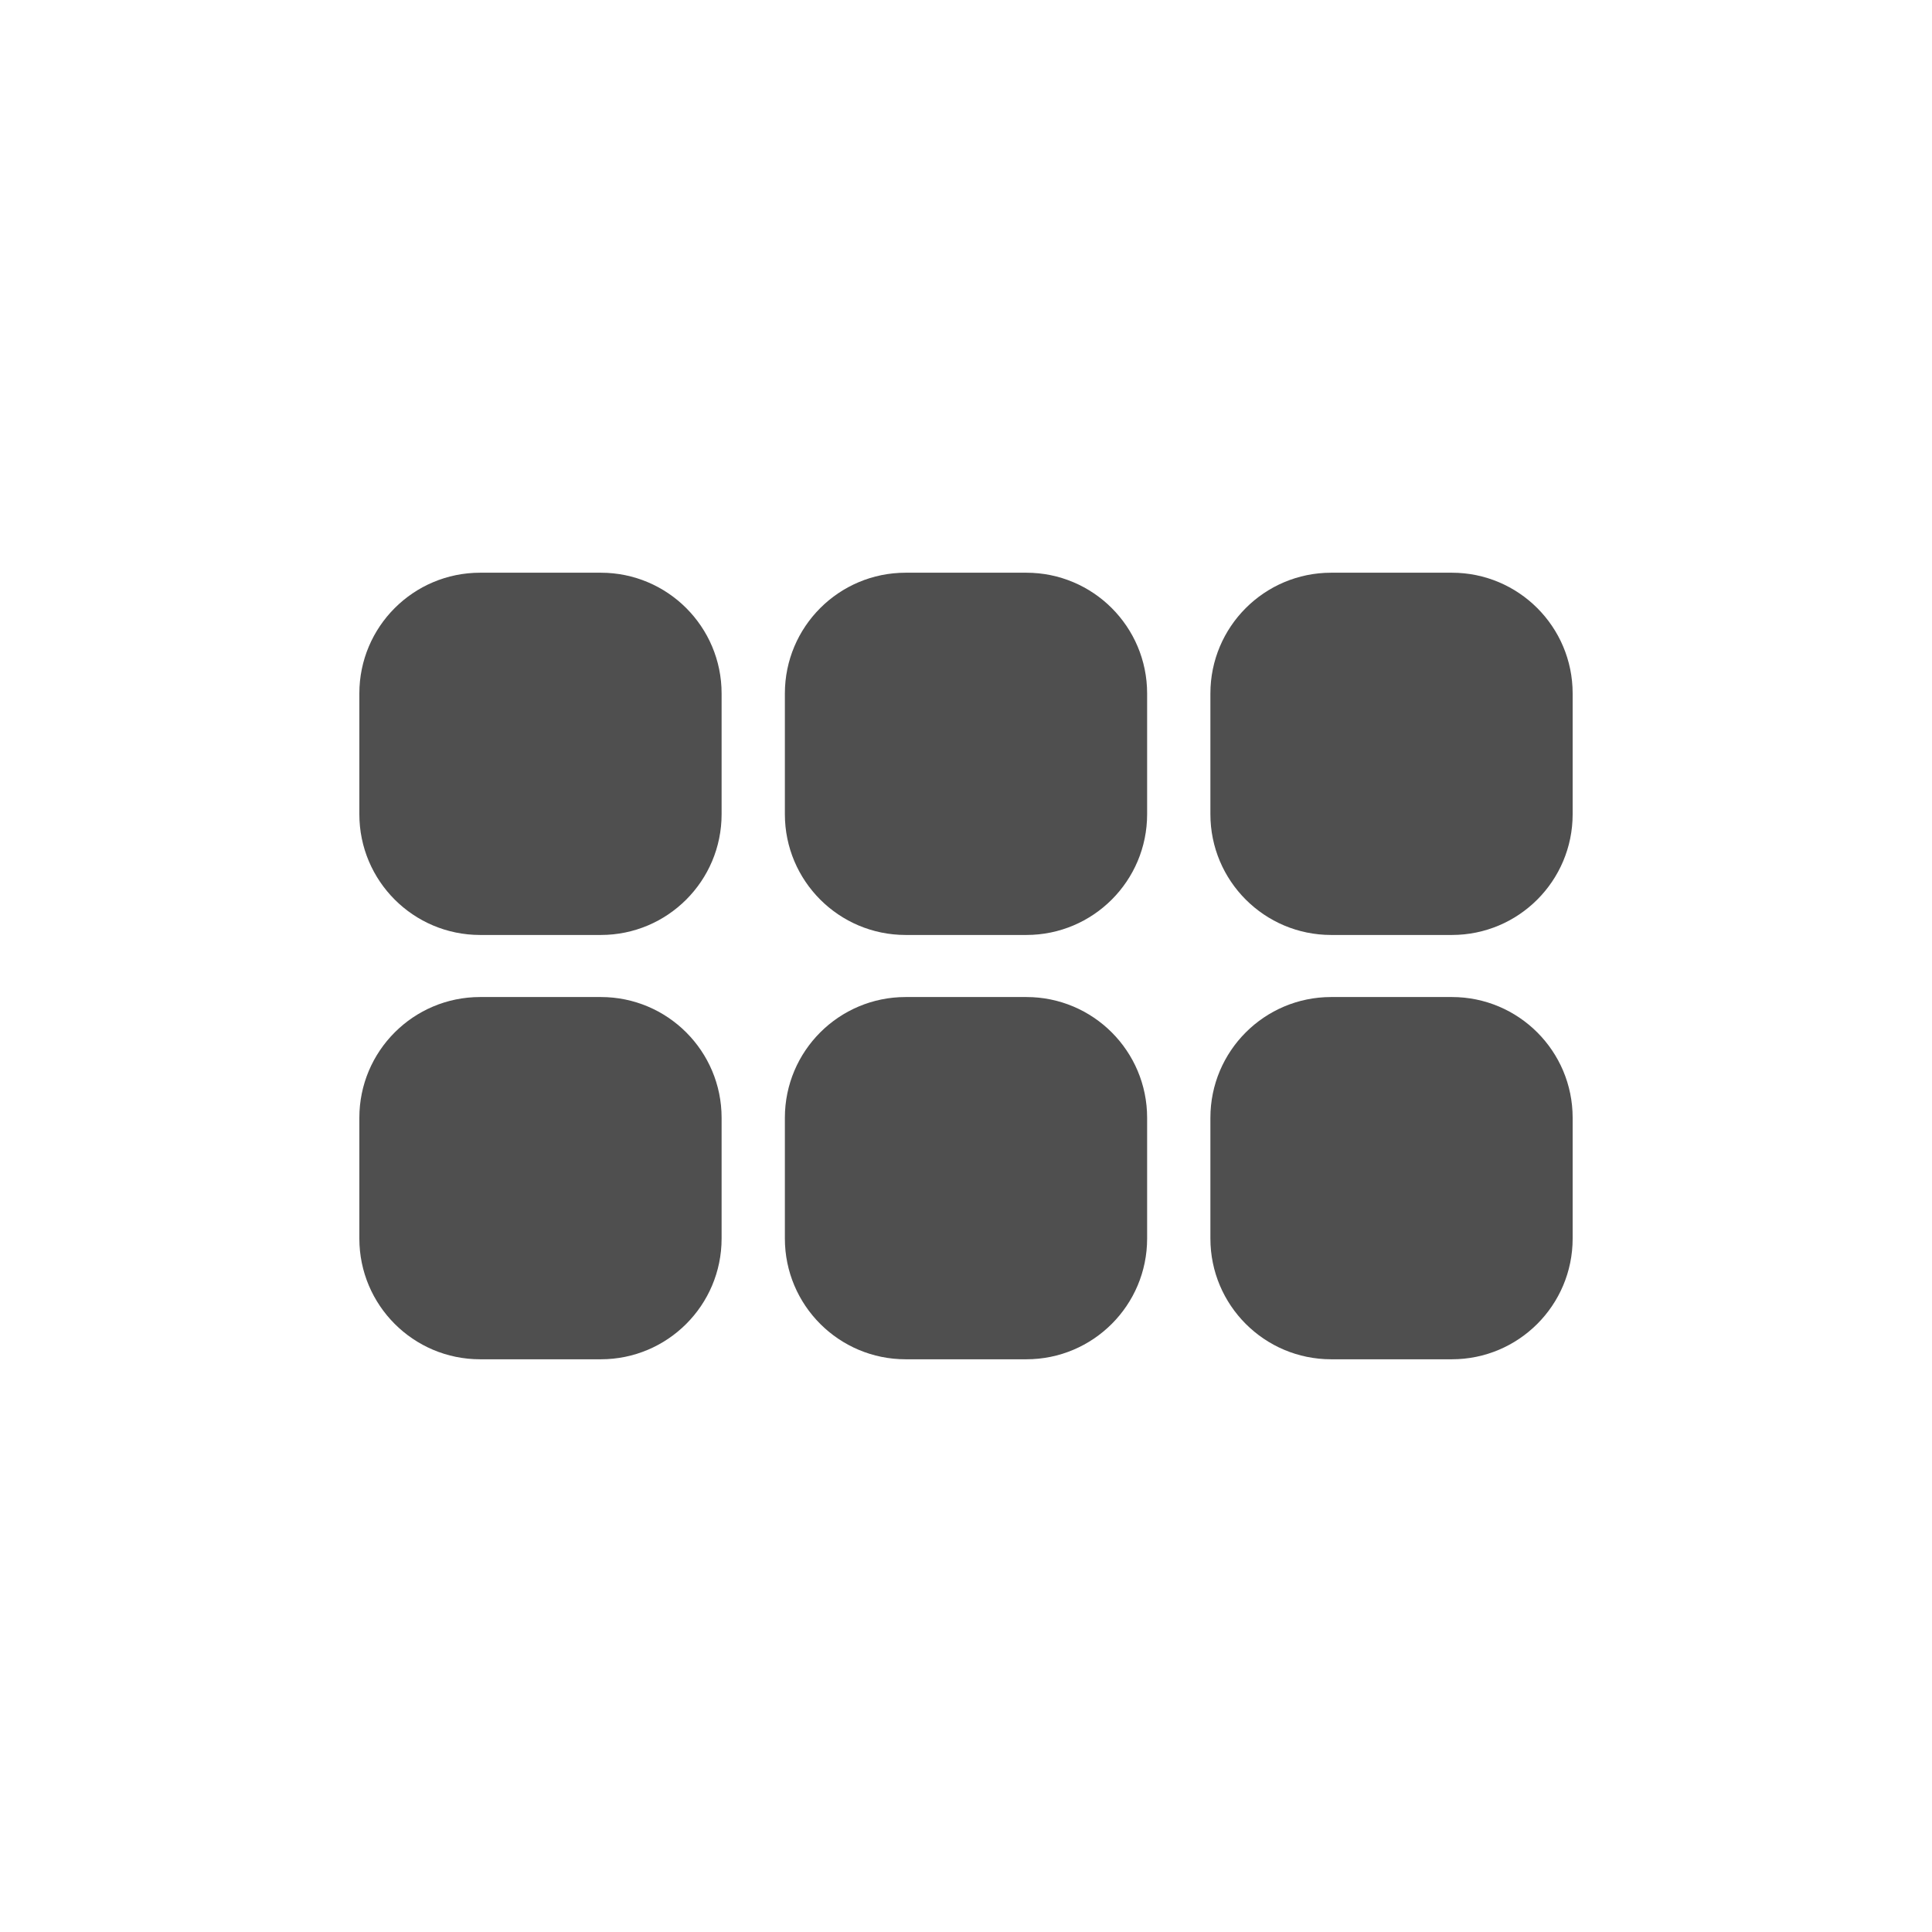
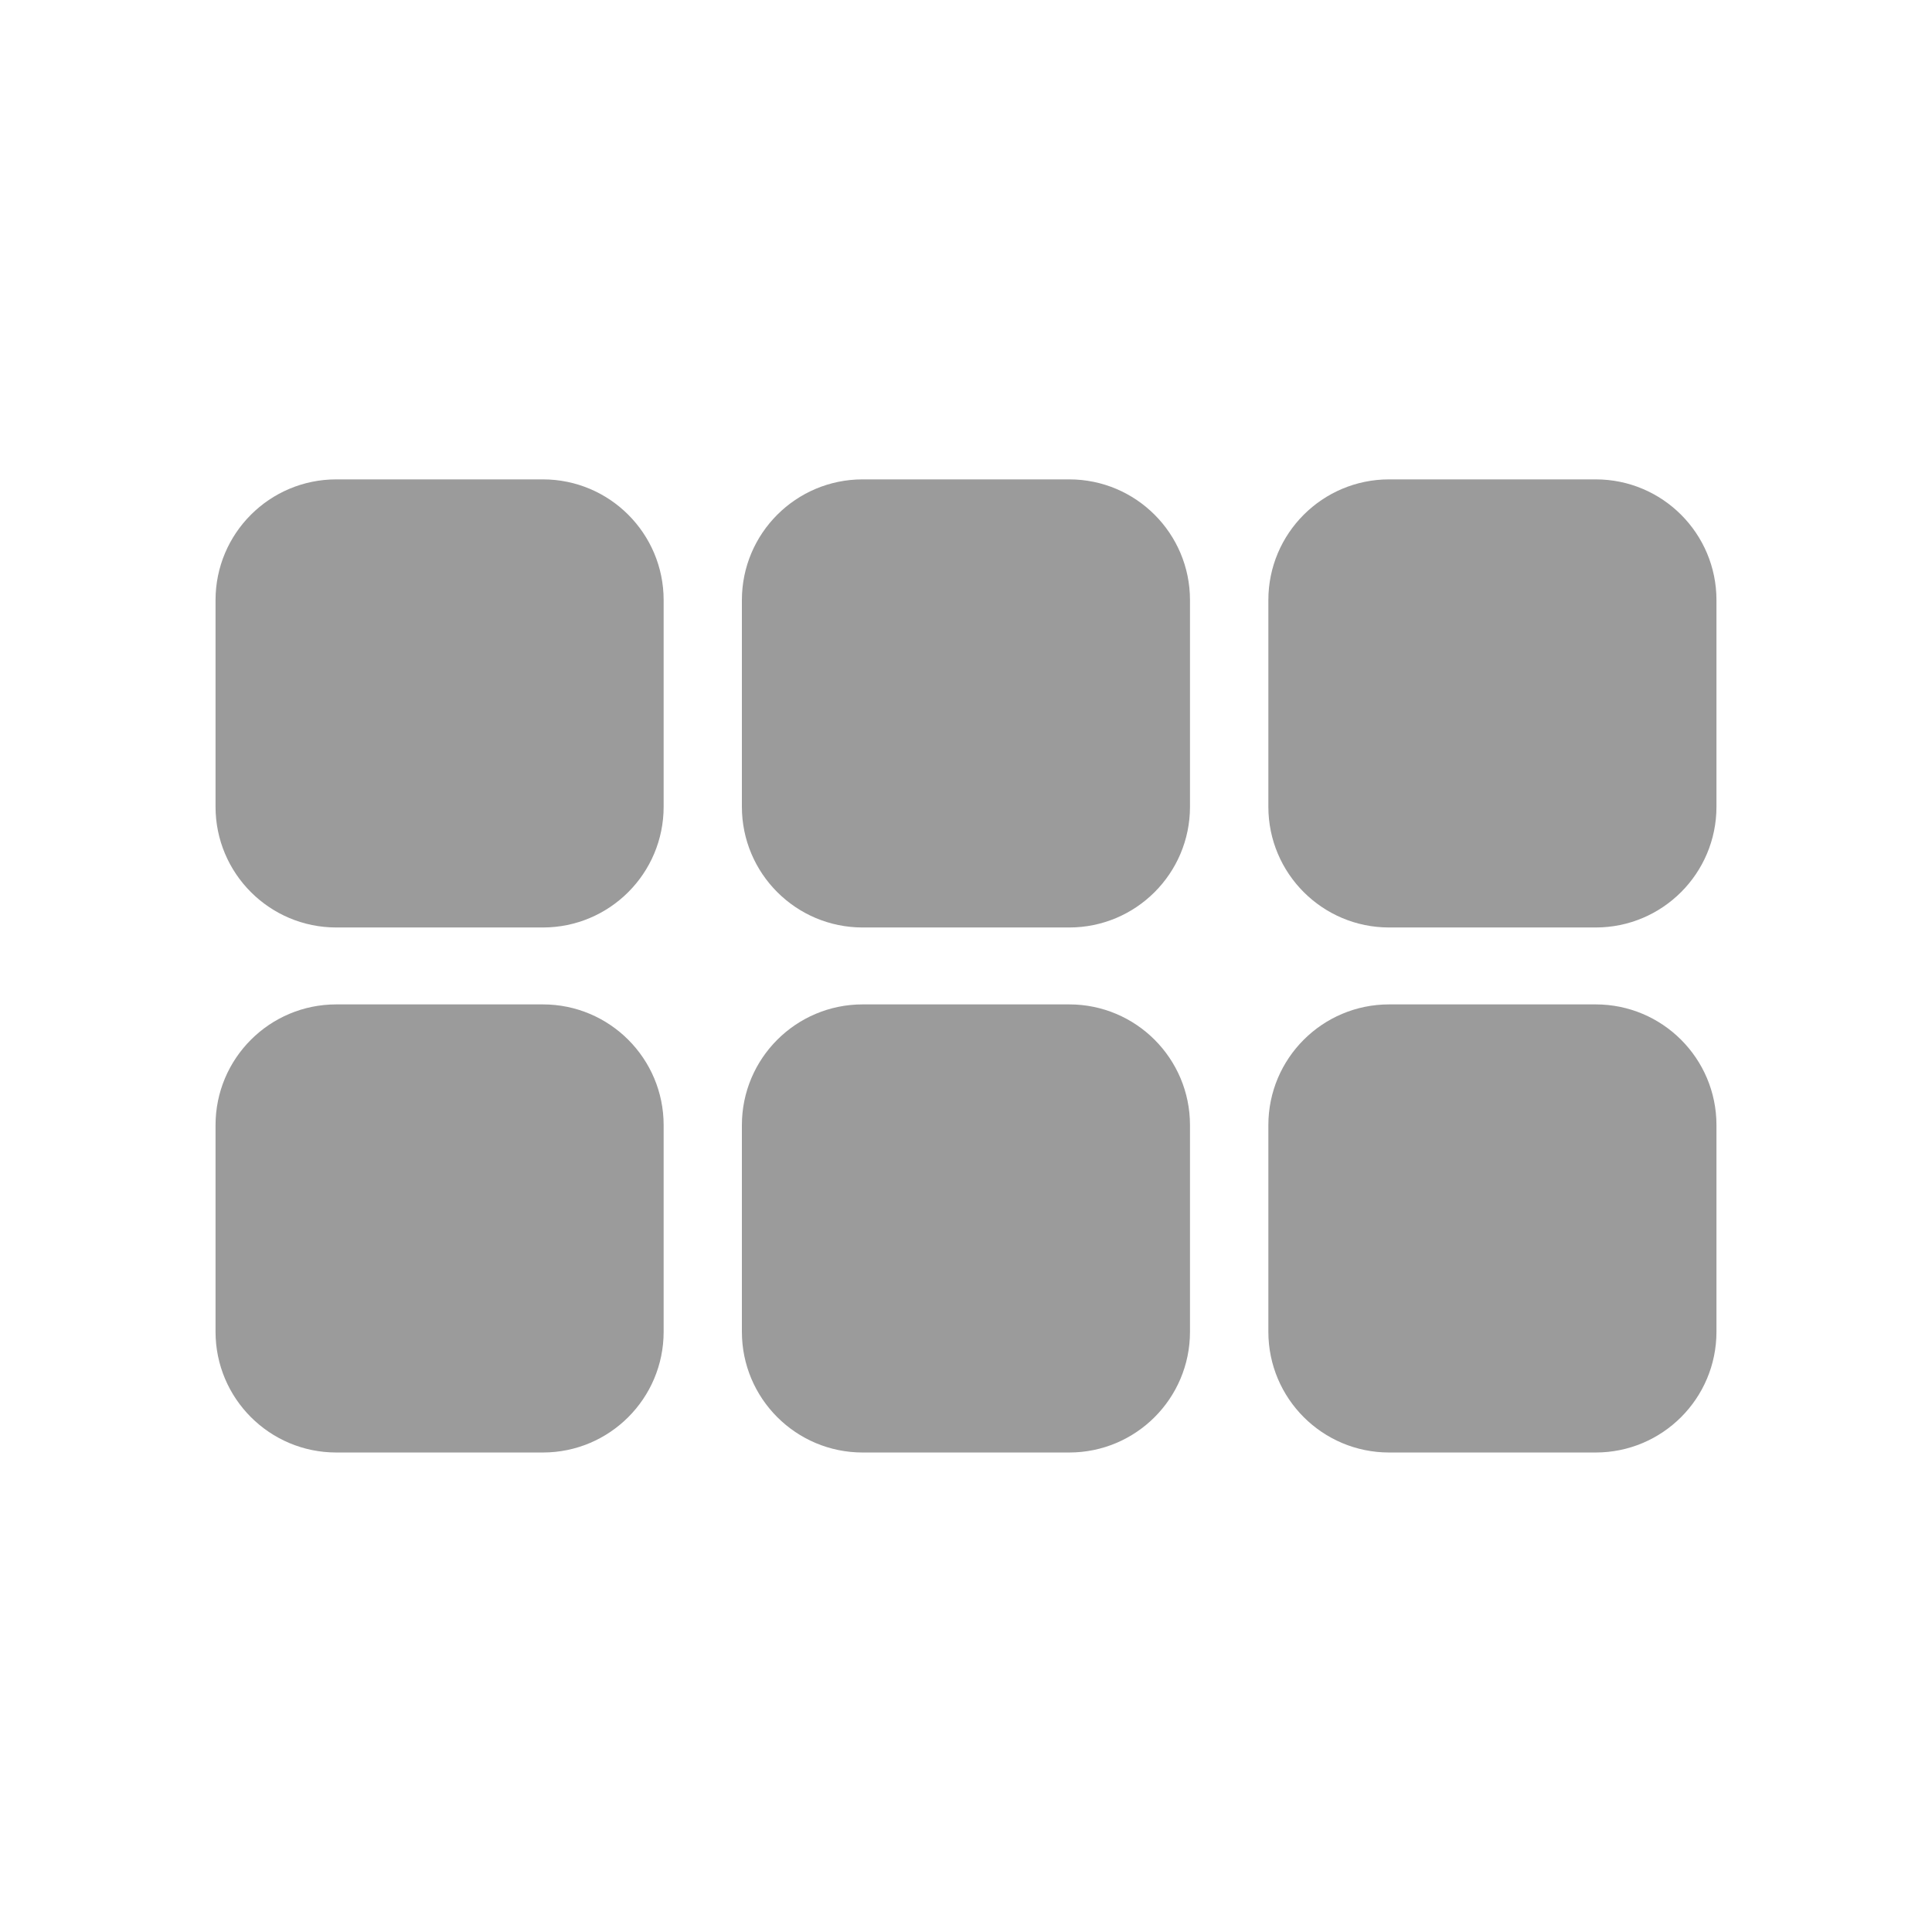
<svg xmlns="http://www.w3.org/2000/svg" width="16" height="16" viewBox="0 0 16 16" fill="none">
-   <rect x="6.5" y="4.743" width="3" height="3" rx="1" fill="#4F4F4F" />
-   <rect x="10.024" y="4.743" width="3" height="3" rx="1" fill="#4F4F4F" />
-   <rect x="2.976" y="4.743" width="3" height="3" rx="1" fill="#4F4F4F" />
-   <rect x="6.5" y="8.257" width="3" height="3" rx="1" fill="#4F4F4F" />
-   <rect x="10.024" y="8.257" width="3" height="3" rx="1" fill="#4F4F4F" />
-   <rect x="2.976" y="8.257" width="3" height="3" rx="1" fill="#4F4F4F" />
+   <rect x="6.144" y="3.97" width="3.711" height="3.711" rx="1" fill="#9B9B9B" />
+   <rect x="10.504" y="3.97" width="3.711" height="3.711" rx="1" fill="#9B9B9B" />
+   <rect x="1.785" y="3.97" width="3.711" height="3.711" rx="1" fill="#9B9B9B" />
+   <rect x="6.144" y="8.318" width="3.711" height="3.711" rx="1" fill="#9B9B9B" />
+   <rect x="10.504" y="8.318" width="3.711" height="3.711" rx="1" fill="#9B9B9B" />
+   <rect x="1.785" y="8.318" width="3.711" height="3.711" rx="1" fill="#9B9B9B" />
</svg>
